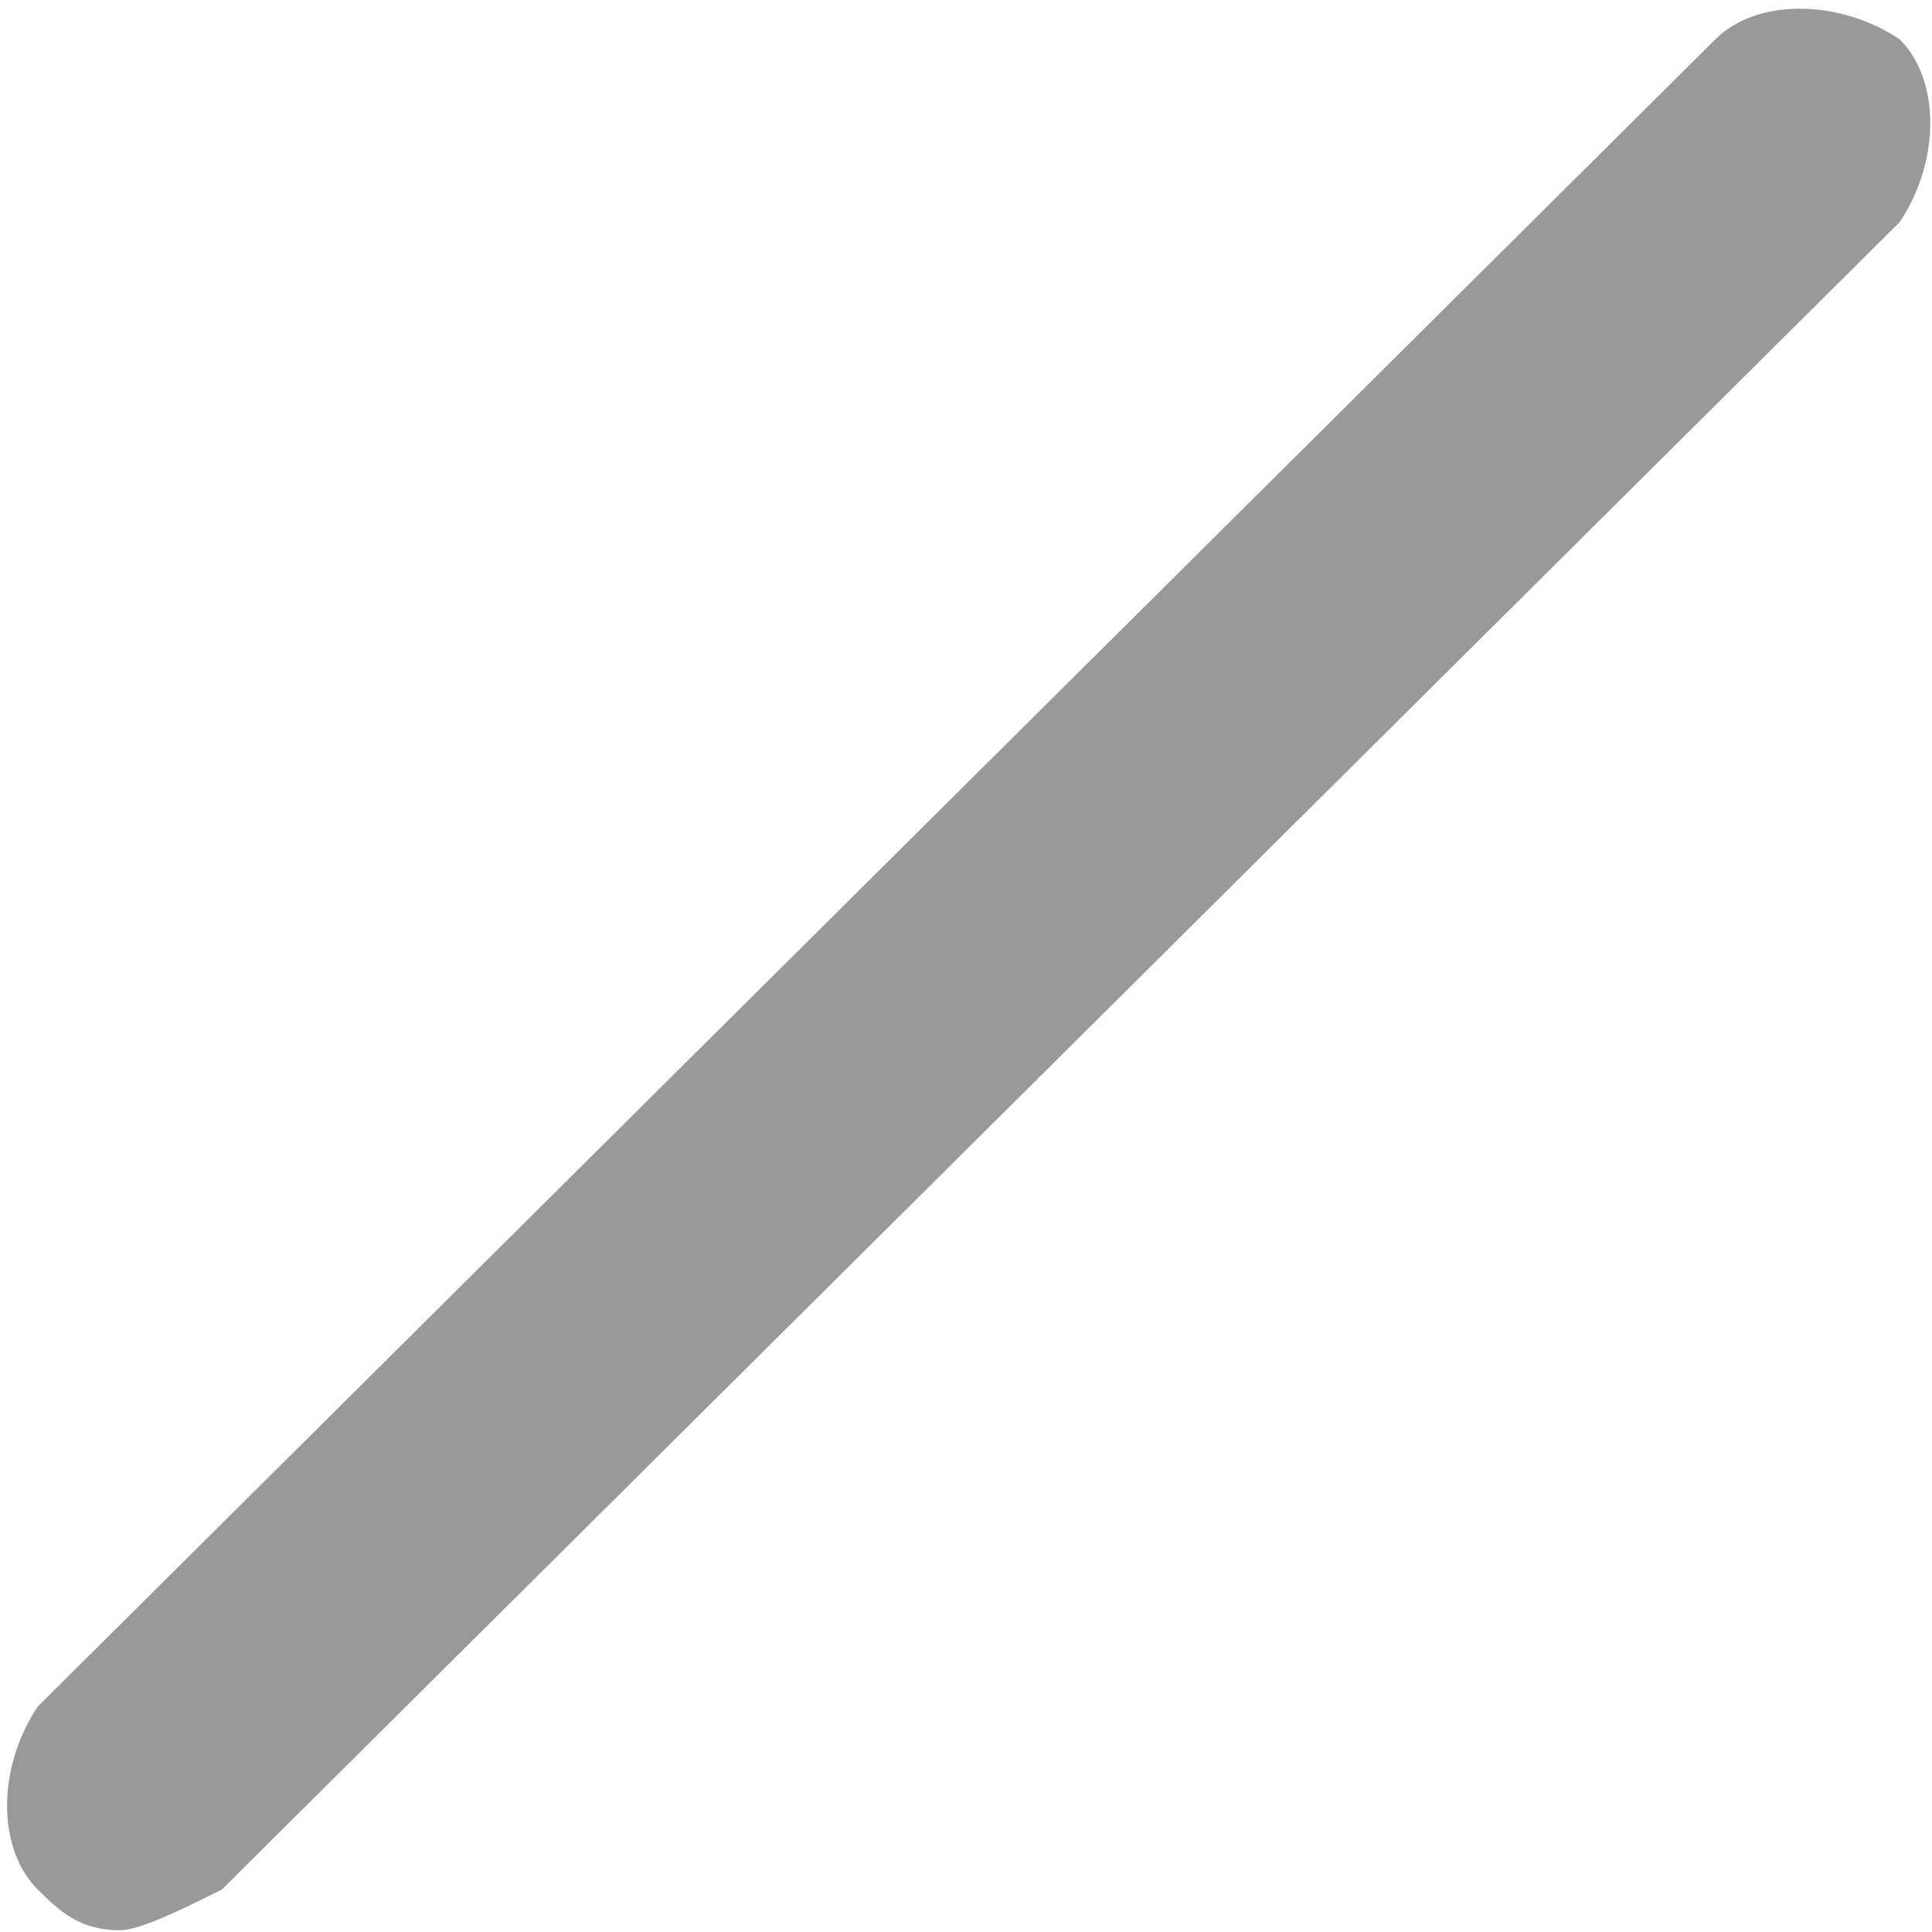
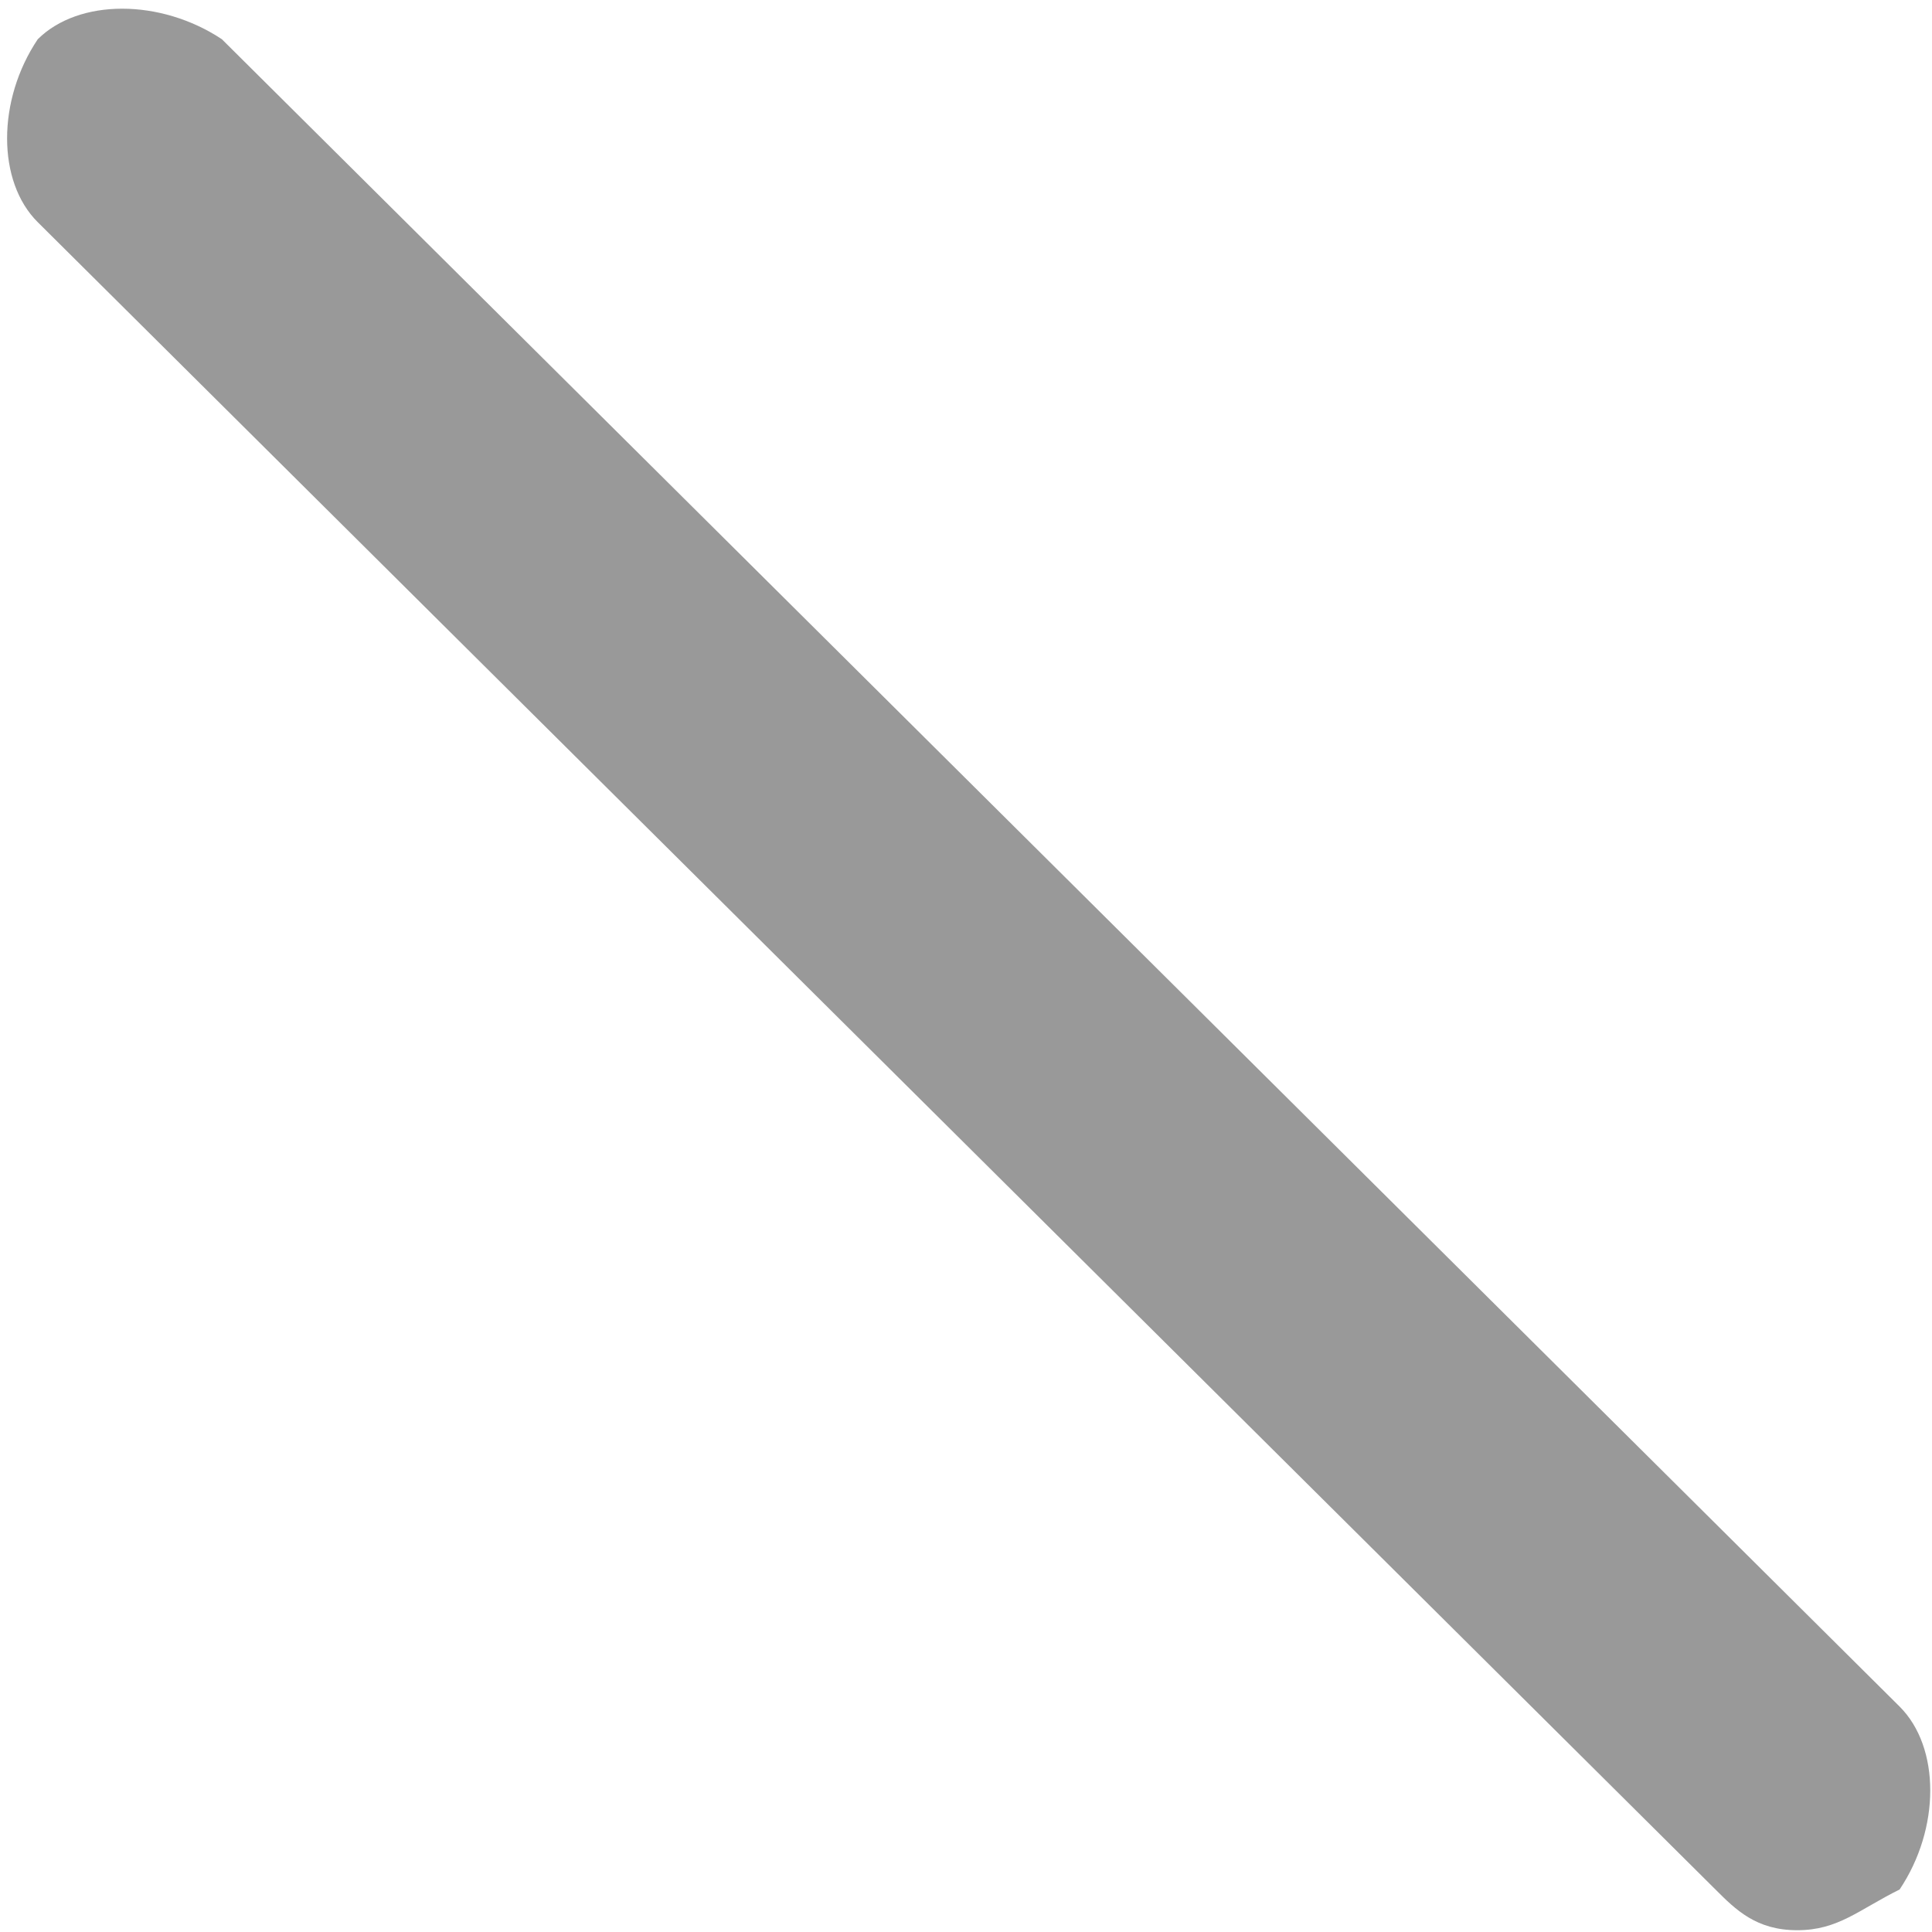
<svg xmlns="http://www.w3.org/2000/svg" version="1.1" width="13px" height="13px">
  <g transform="matrix(1 0 0 1 -1952 -16 )">
-     <path d="M 1.493 12.714  C 1.218 12.851  0.943 12.988  0.805 12.988  C 0.53 12.988  0.392 12.851  0.254 12.714  C -0.021 12.441  -0.021 11.894  0.254 11.483  L 11.543 0.264  C 11.818 -0.01  12.369 -0.01  12.782 0.264  C 13.057 0.537  13.057 1.085  12.782 1.495  L 1.493 12.714  Z " fill-rule="nonzero" fill="#999999" stroke="none" transform="matrix(1 0 0 1 1952 16 )" />
+     <path d="M 12.782 12.714  C 12.506 12.851  12.369 12.988  12.093 12.988  C 11.818 12.988  11.68 12.851  11.543 12.714  L 0.254 1.495  C -0.021 1.222  -0.021 0.674  0.254 0.264  C 0.53 -0.01  1.08 -0.01  1.493 0.264  L 12.782 11.483  C 13.057 11.757  13.057 12.304  12.782 12.714  Z " fill-rule="nonzero" fill="#999999" stroke="none" transform="matrix(1 0 0 1 1952 16 )" />
  </g>
</svg>
